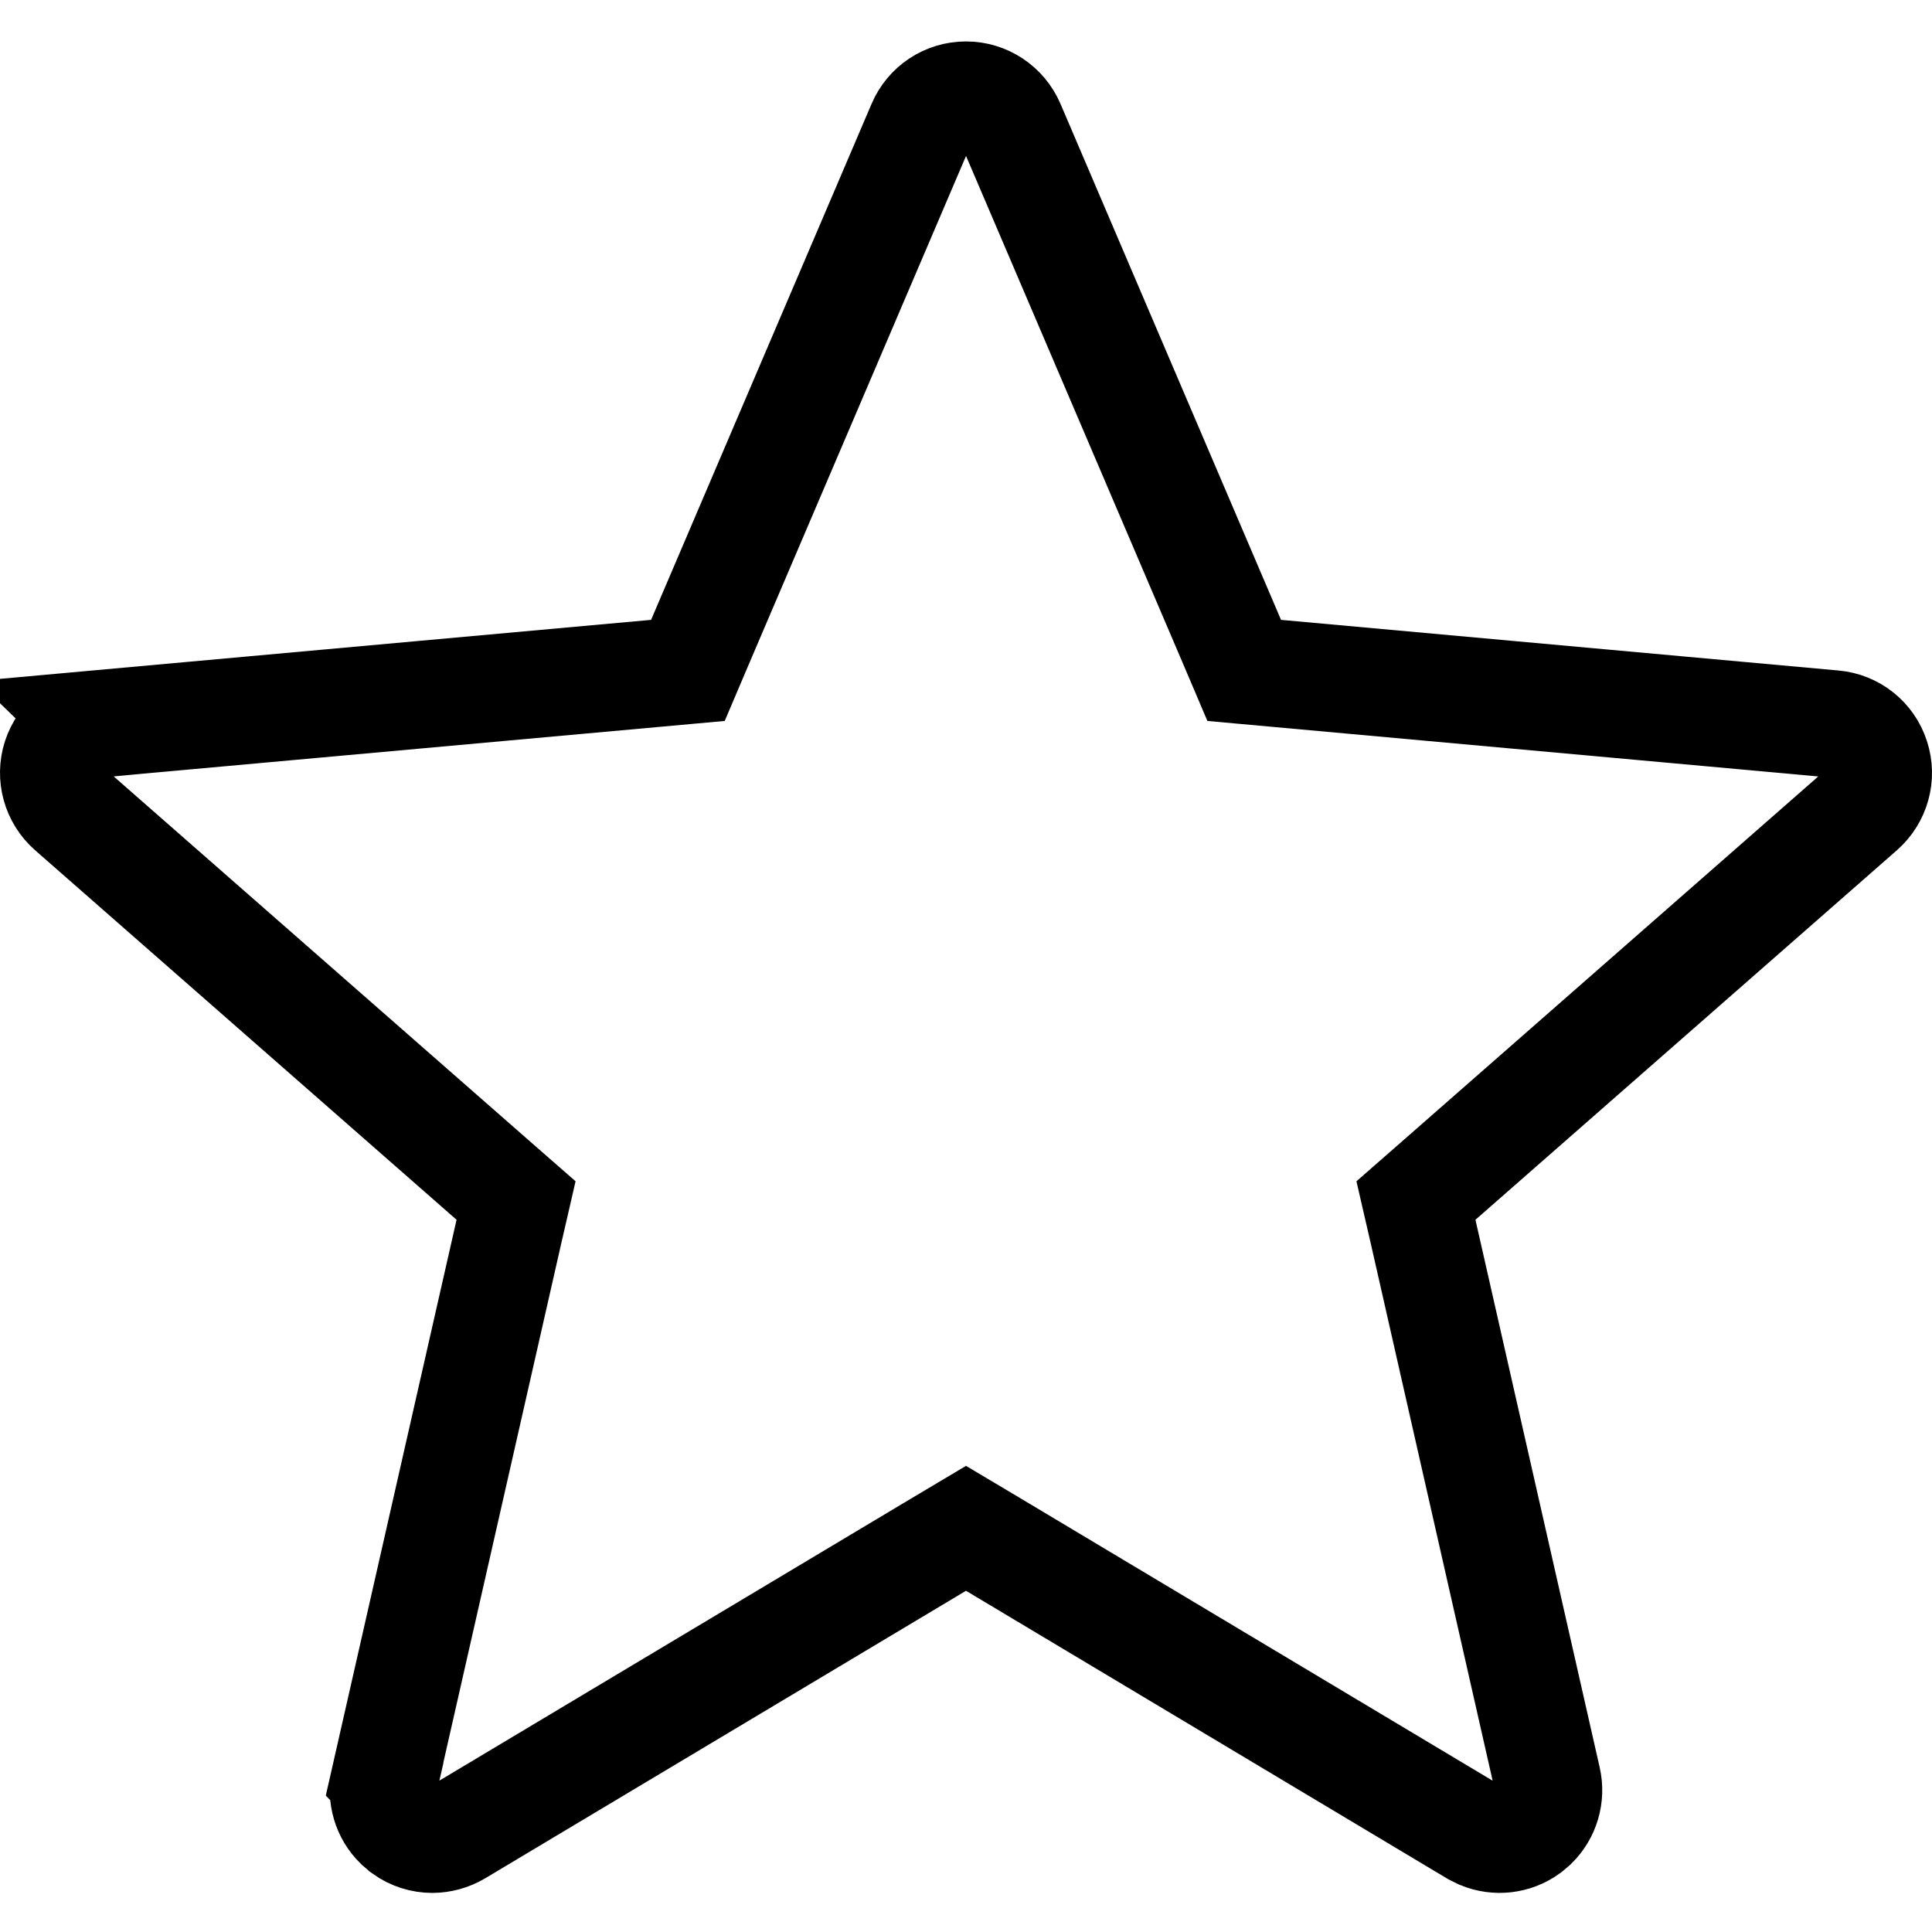
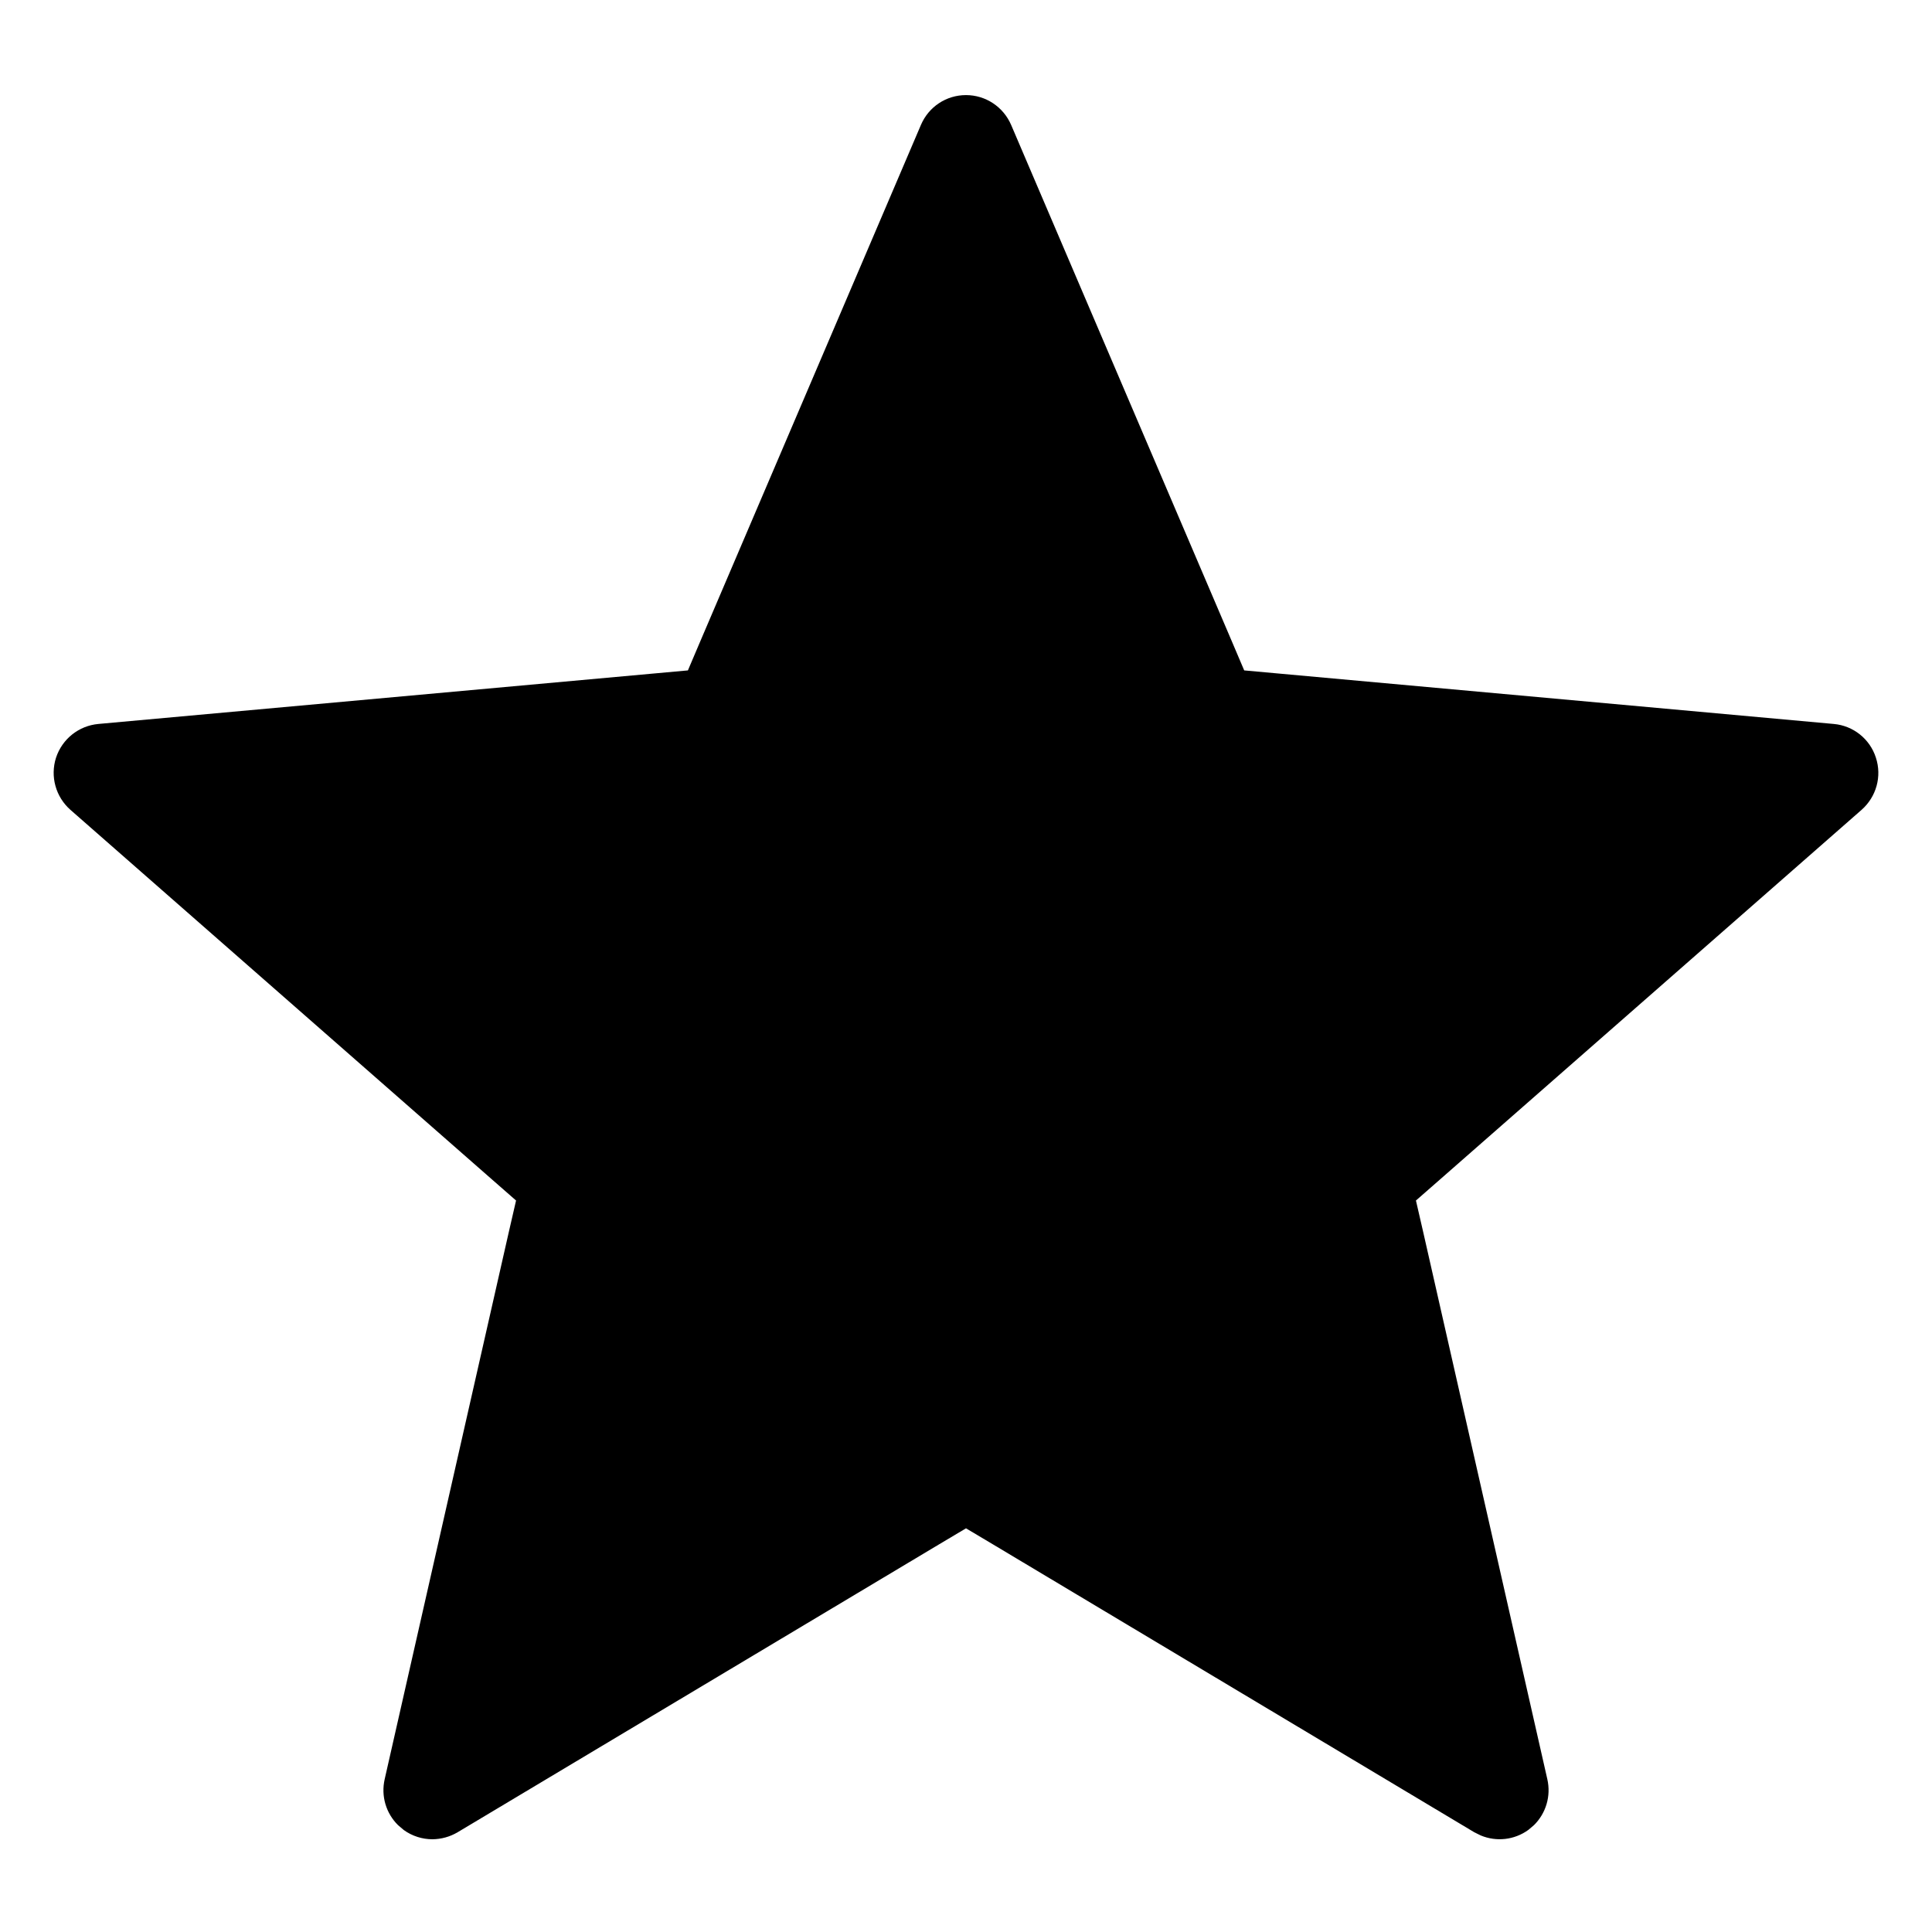
- <svg xmlns="http://www.w3.org/2000/svg" width="18" height="18" viewBox="0 0 18 18" fill="none">
-   <g clip-path="url(#clip0_2027_536)">
-     <path d="M9 0.886C9.183 0.886 9.348 0.995 9.421 1.165L11.475 5.971L11.592 6.246L11.889 6.273L17.085 6.745C17.266 6.761 17.421 6.884 17.477 7.058C17.535 7.234 17.481 7.424 17.344 7.545L13.416 10.989L13.192 11.185L13.259 11.476L14.416 16.576C14.452 16.734 14.403 16.895 14.291 17.005L14.239 17.049C14.109 17.143 13.942 17.161 13.797 17.101L13.736 17.071L9.257 14.392L9 14.239L8.743 14.392L4.263 17.071C4.19 17.114 4.11 17.135 4.029 17.136C3.935 17.136 3.841 17.107 3.762 17.05L3.761 17.049L3.709 17.005C3.597 16.895 3.548 16.734 3.584 16.576L3.583 16.575L4.741 11.476L4.808 11.185L4.584 10.989L0.656 7.545C0.519 7.424 0.466 7.234 0.522 7.059C0.58 6.884 0.734 6.762 0.916 6.745L0.915 6.744L6.112 6.273L6.409 6.246L6.526 5.971L8.58 1.164C8.652 0.995 8.816 0.886 9 0.886Z" stroke="currentColor" />
-   </g>
-   <defs>
-     <clipPath id="clip0_2027_536">
-       <rect width="18" height="18" fill="currentColor" />
-     </clipPath>
-   </defs>
+ <svg xmlns="http://www.w3.org/2000/svg" width="18" height="18" viewBox="0 0 18 18">
+   <path d="M9 0.886C9.183 0.886 9.348 0.995 9.421 1.165L11.475 5.971L11.592 6.246L11.889 6.273L17.085 6.745C17.266 6.761 17.421 6.884 17.477 7.058C17.535 7.234 17.481 7.424 17.344 7.545L13.416 10.989L13.192 11.185L13.259 11.476L14.416 16.576C14.452 16.734 14.403 16.895 14.291 17.005L14.239 17.049C14.109 17.143 13.942 17.161 13.797 17.101L13.736 17.071L9.257 14.392L9 14.239L8.743 14.392L4.263 17.071C4.19 17.114 4.11 17.135 4.029 17.136C3.935 17.136 3.841 17.107 3.762 17.05L3.761 17.049L3.709 17.005C3.597 16.895 3.548 16.734 3.584 16.576L4.741 11.476L4.808 11.185L4.584 10.989L0.656 7.545C0.519 7.424 0.466 7.234 0.522 7.059C0.58 6.884 0.734 6.762 0.916 6.745L6.112 6.273L6.409 6.246L6.526 5.971L8.58 1.164C8.652 0.995 8.816 0.886 9 0.886Z" fill="currentColor" />
</svg>
